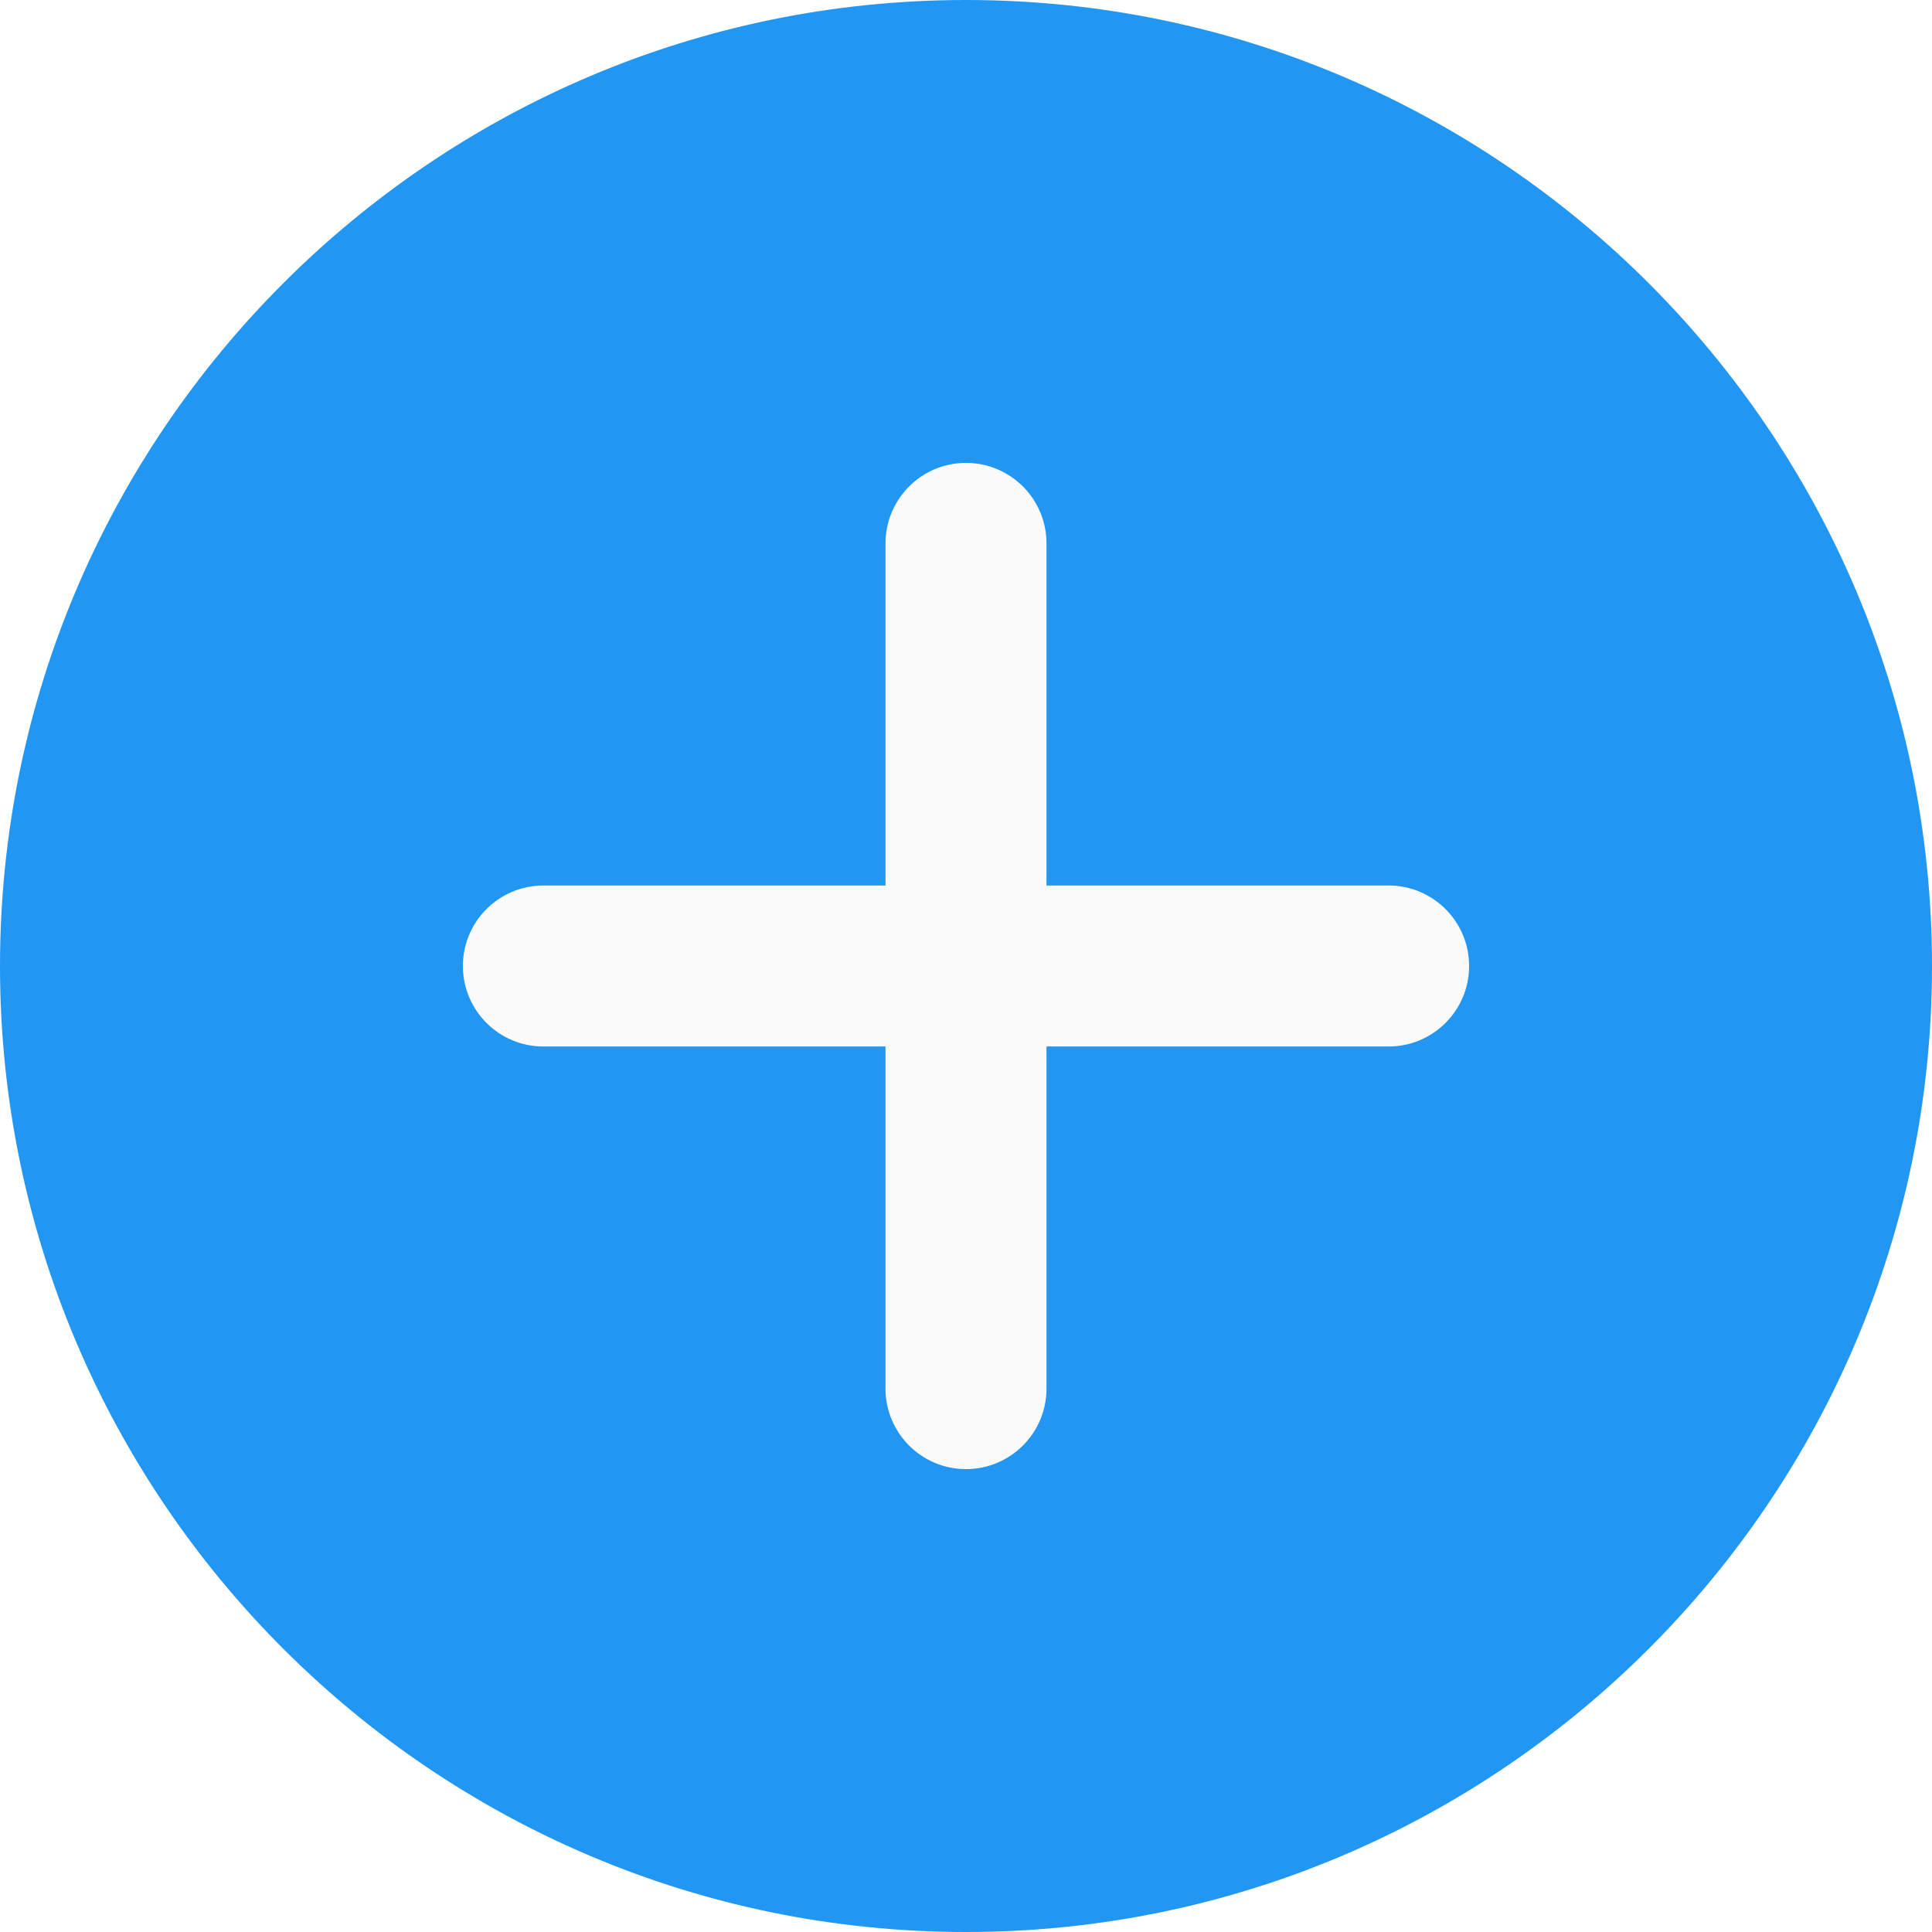
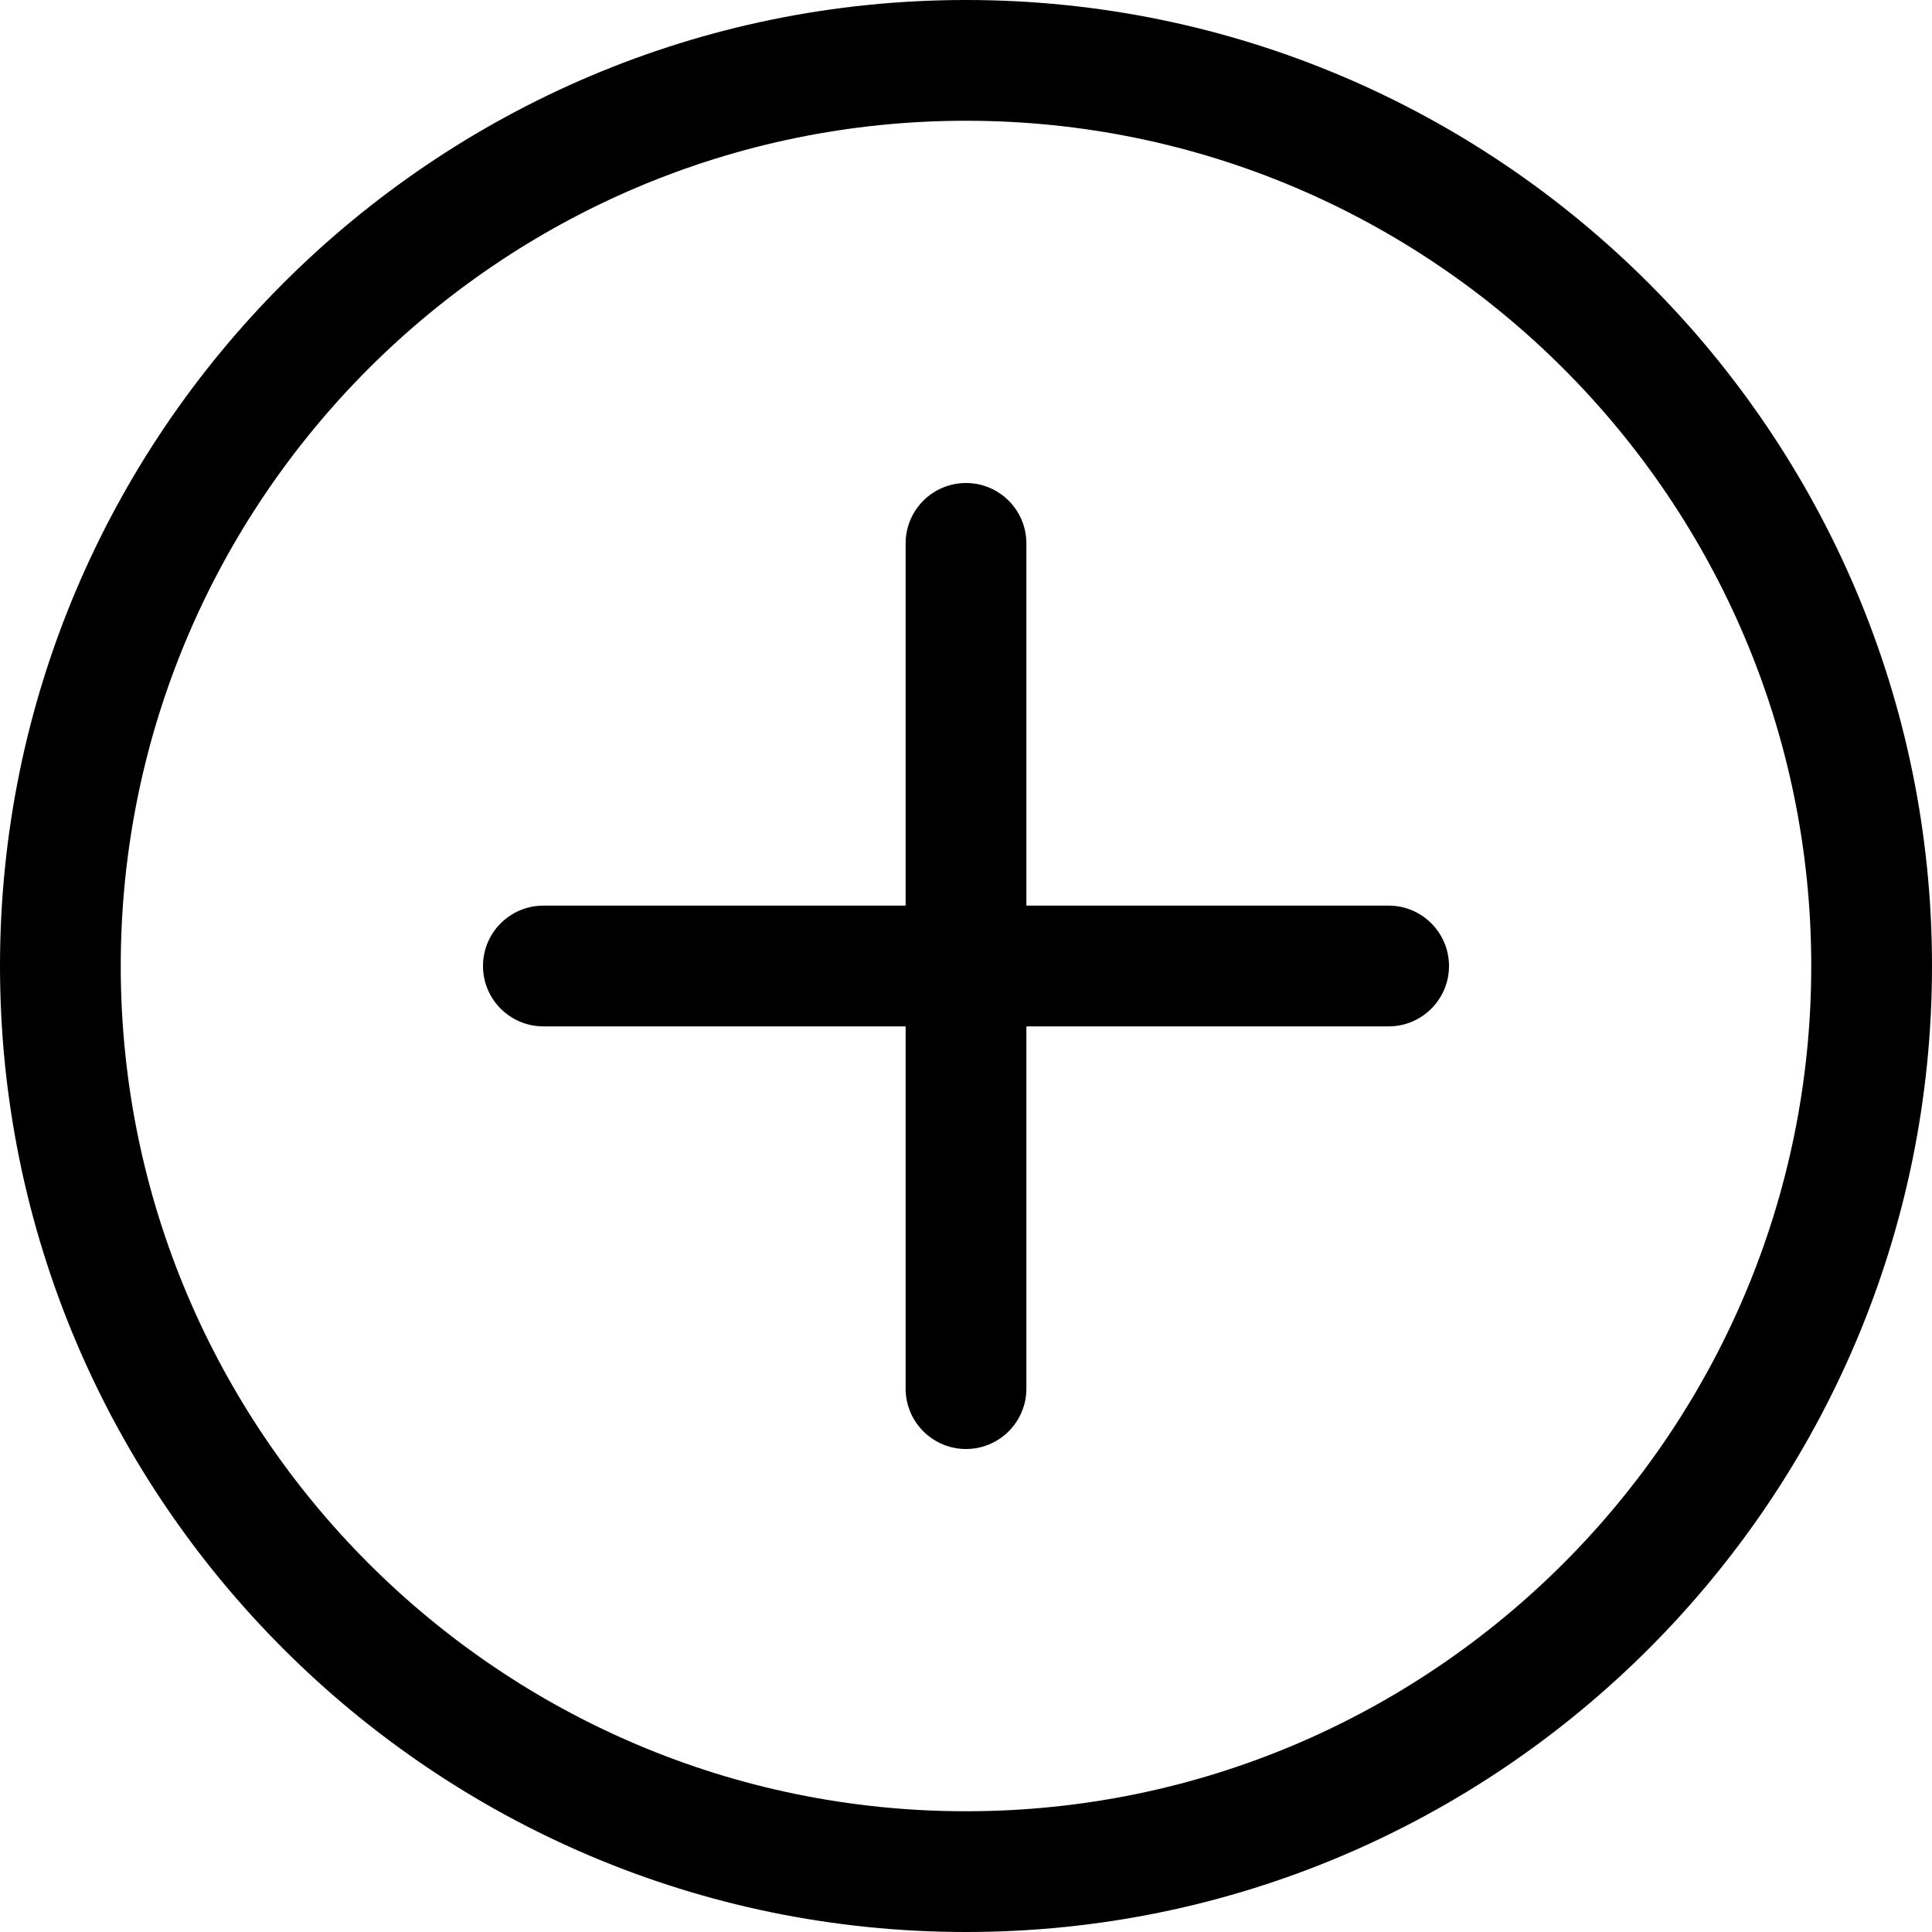
<svg xmlns="http://www.w3.org/2000/svg" height="512pt" viewBox="0 0 512 512" width="512pt">
-   <path d="m256 0c-141.164 0-256 114.836-256 256s114.836 256 256 256 256-114.836 256-256-114.836-256-256-256zm0 0" fill="#2196f3" />
-   <path d="m368 277.332h-90.668v90.668c0 11.777-9.555 21.332-21.332 21.332s-21.332-9.555-21.332-21.332v-90.668h-90.668c-11.777 0-21.332-9.555-21.332-21.332s9.555-21.332 21.332-21.332h90.668v-90.668c0-11.777 9.555-21.332 21.332-21.332s21.332 9.555 21.332 21.332v90.668h90.668c11.777 0 21.332 9.555 21.332 21.332s-9.555 21.332-21.332 21.332zm0 0" fill="#fafafa" />
+   <path d="m256 512c-141.164 0-256-114.836-256-256s114.836-256 256-256 256 114.836 256 256-114.836 256-256 256zm0-480c-123.52 0-224 100.48-224 224s100.48 224 224 224 224-100.48 224-224-100.48-224-224-224zm0 0" />
+   <path d="m368 272h-224c-8.832 0-16-7.168-16-16s7.168-16 16-16h224c8.832 0 16 7.168 16 16s-7.168 16-16 16zm0 0" />
+   <path d="m256 384c-8.832 0-16-7.168-16-16v-224c0-8.832 7.168-16 16-16s16 7.168 16 16v224c0 8.832-7.168 16-16 16zm0 0" />
</svg>
